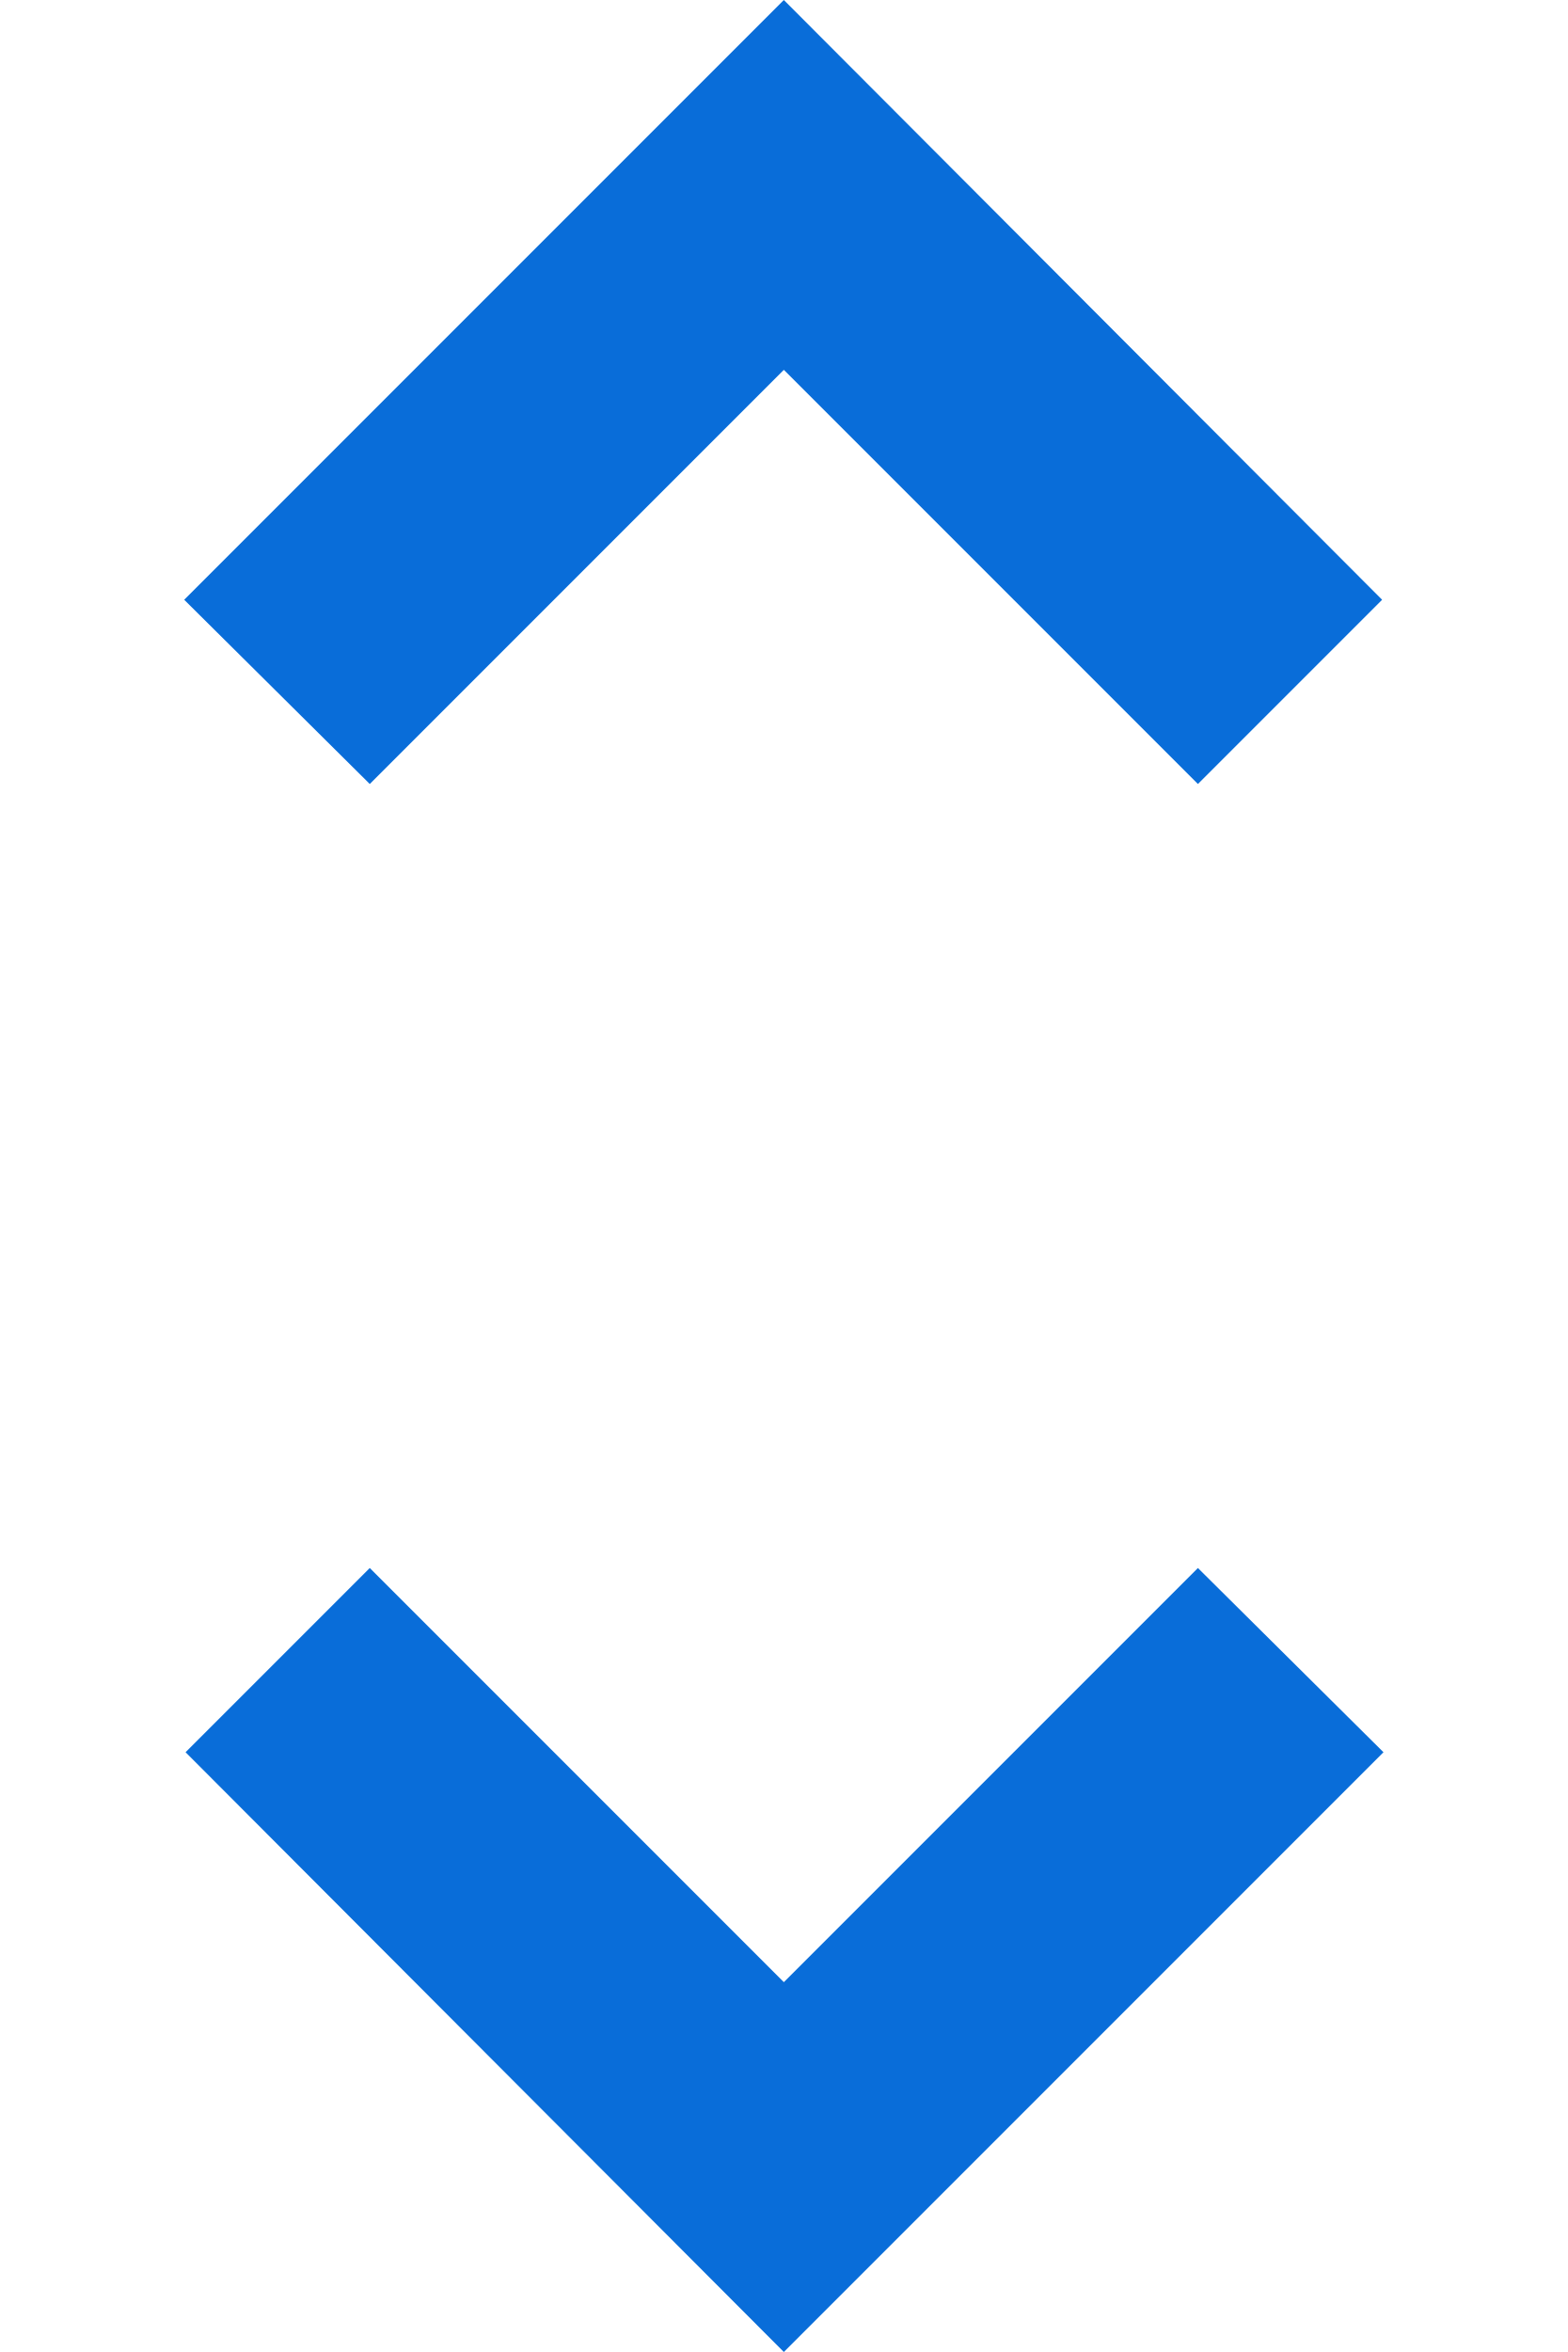
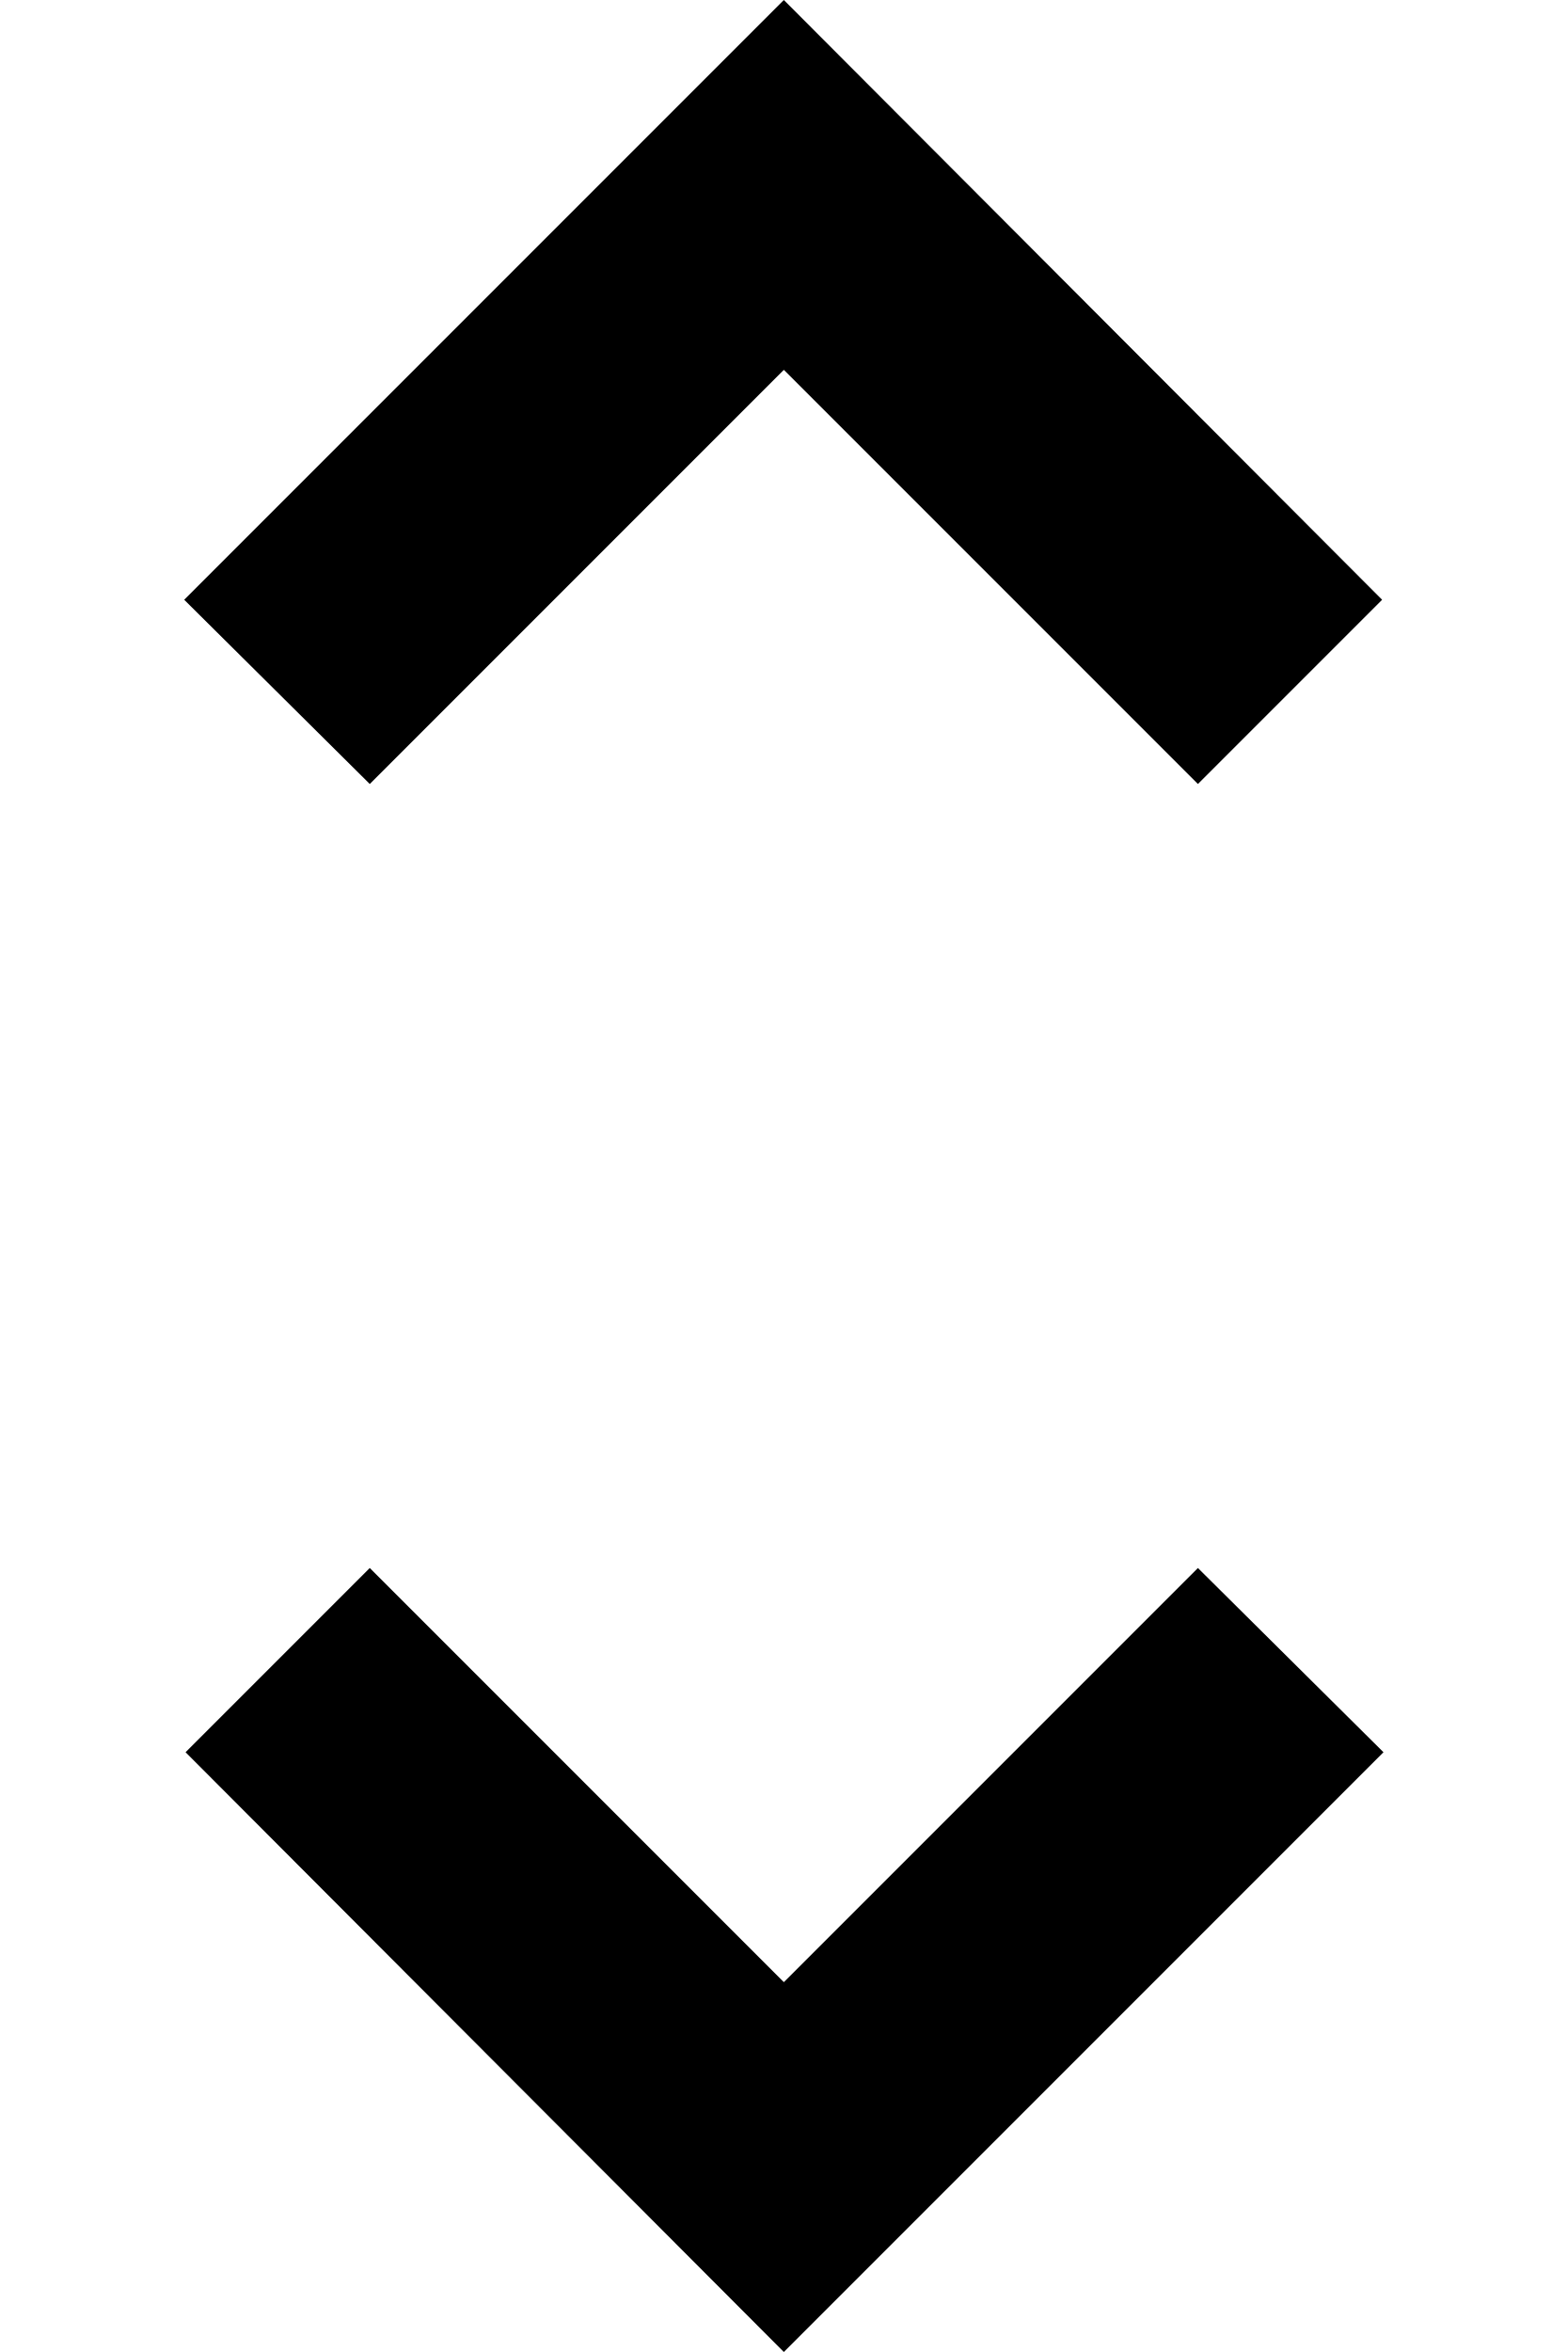
<svg xmlns="http://www.w3.org/2000/svg" width="8" height="12" viewBox="0 0 8 12" fill="none">
-   <path d="M4 1.887L6.113 4L7.053 3.06L4 0L0.94 3.06L1.887 4L4 1.887ZM4 10.113L1.887 8L0.947 8.94L4 12L7.06 8.94L6.113 8L4 10.113Z" fill="#096DD9" />
+   <path d="M4 1.887L6.113 4L7.053 3.06L4 0L0.94 3.06L1.887 4L4 1.887ZM4 10.113L1.887 8L0.947 8.94L4 12L7.06 8.94L6.113 8L4 10.113Z" fill="currentColor" />
</svg>
